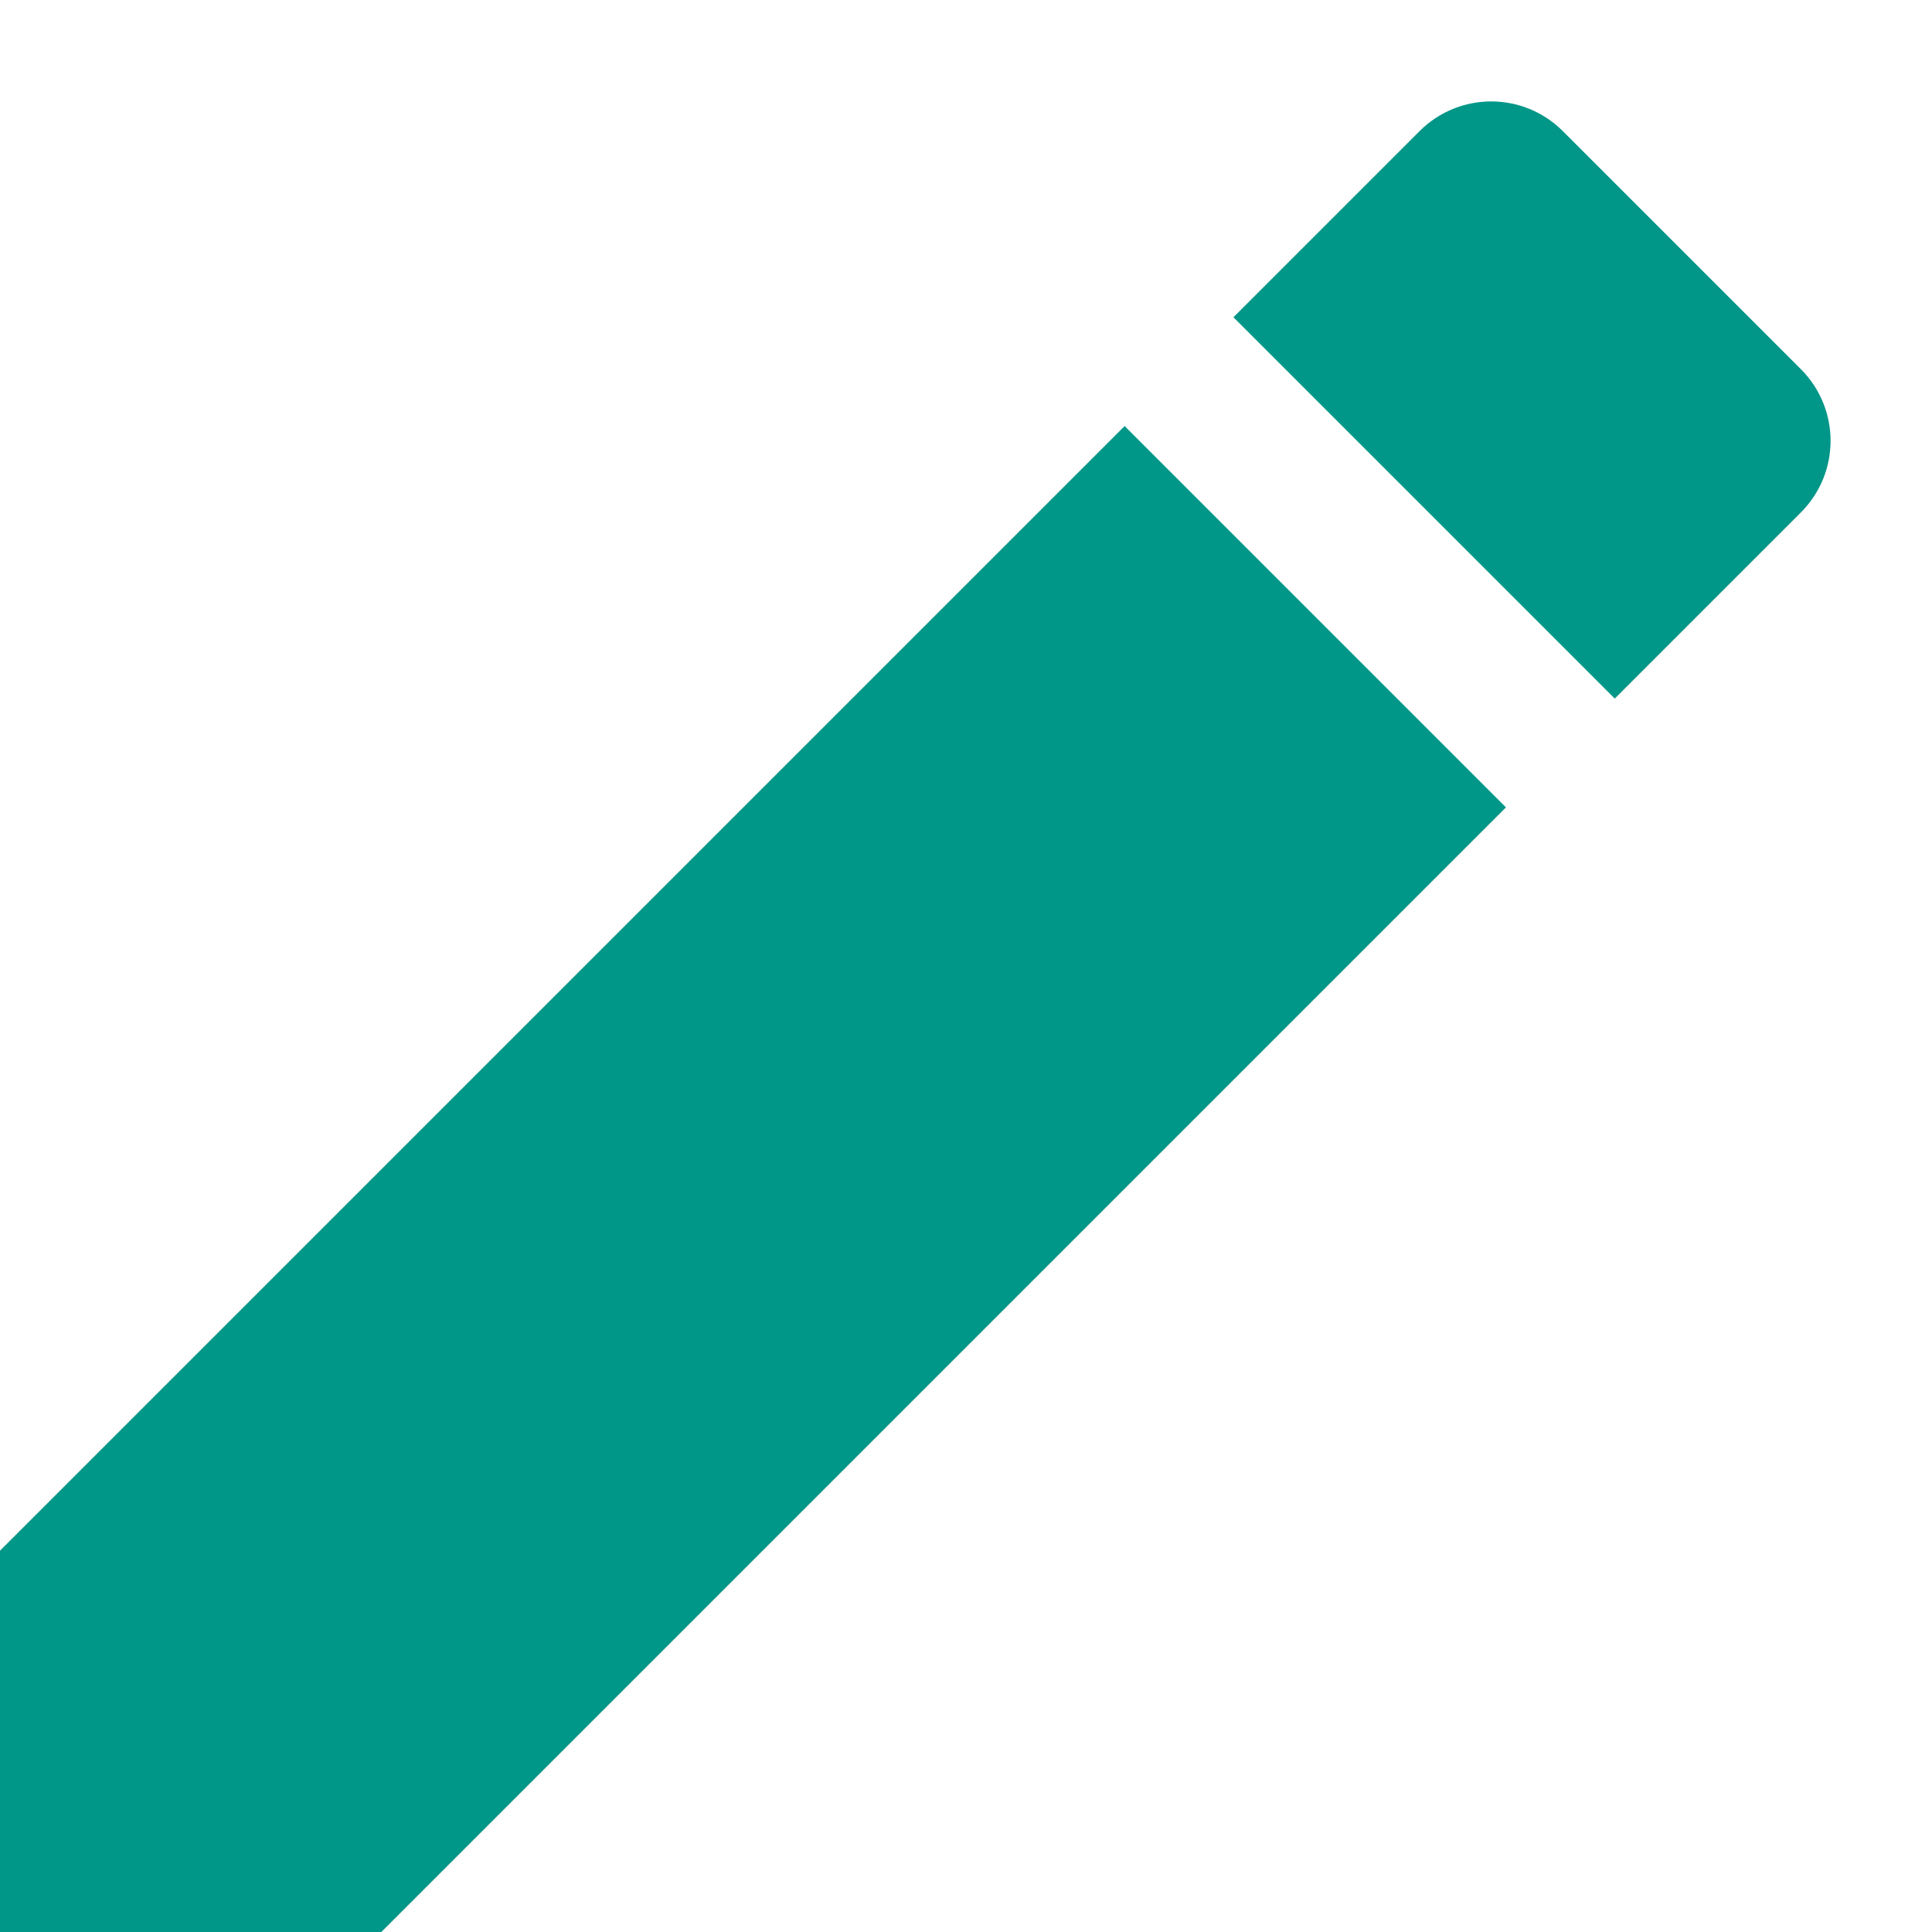
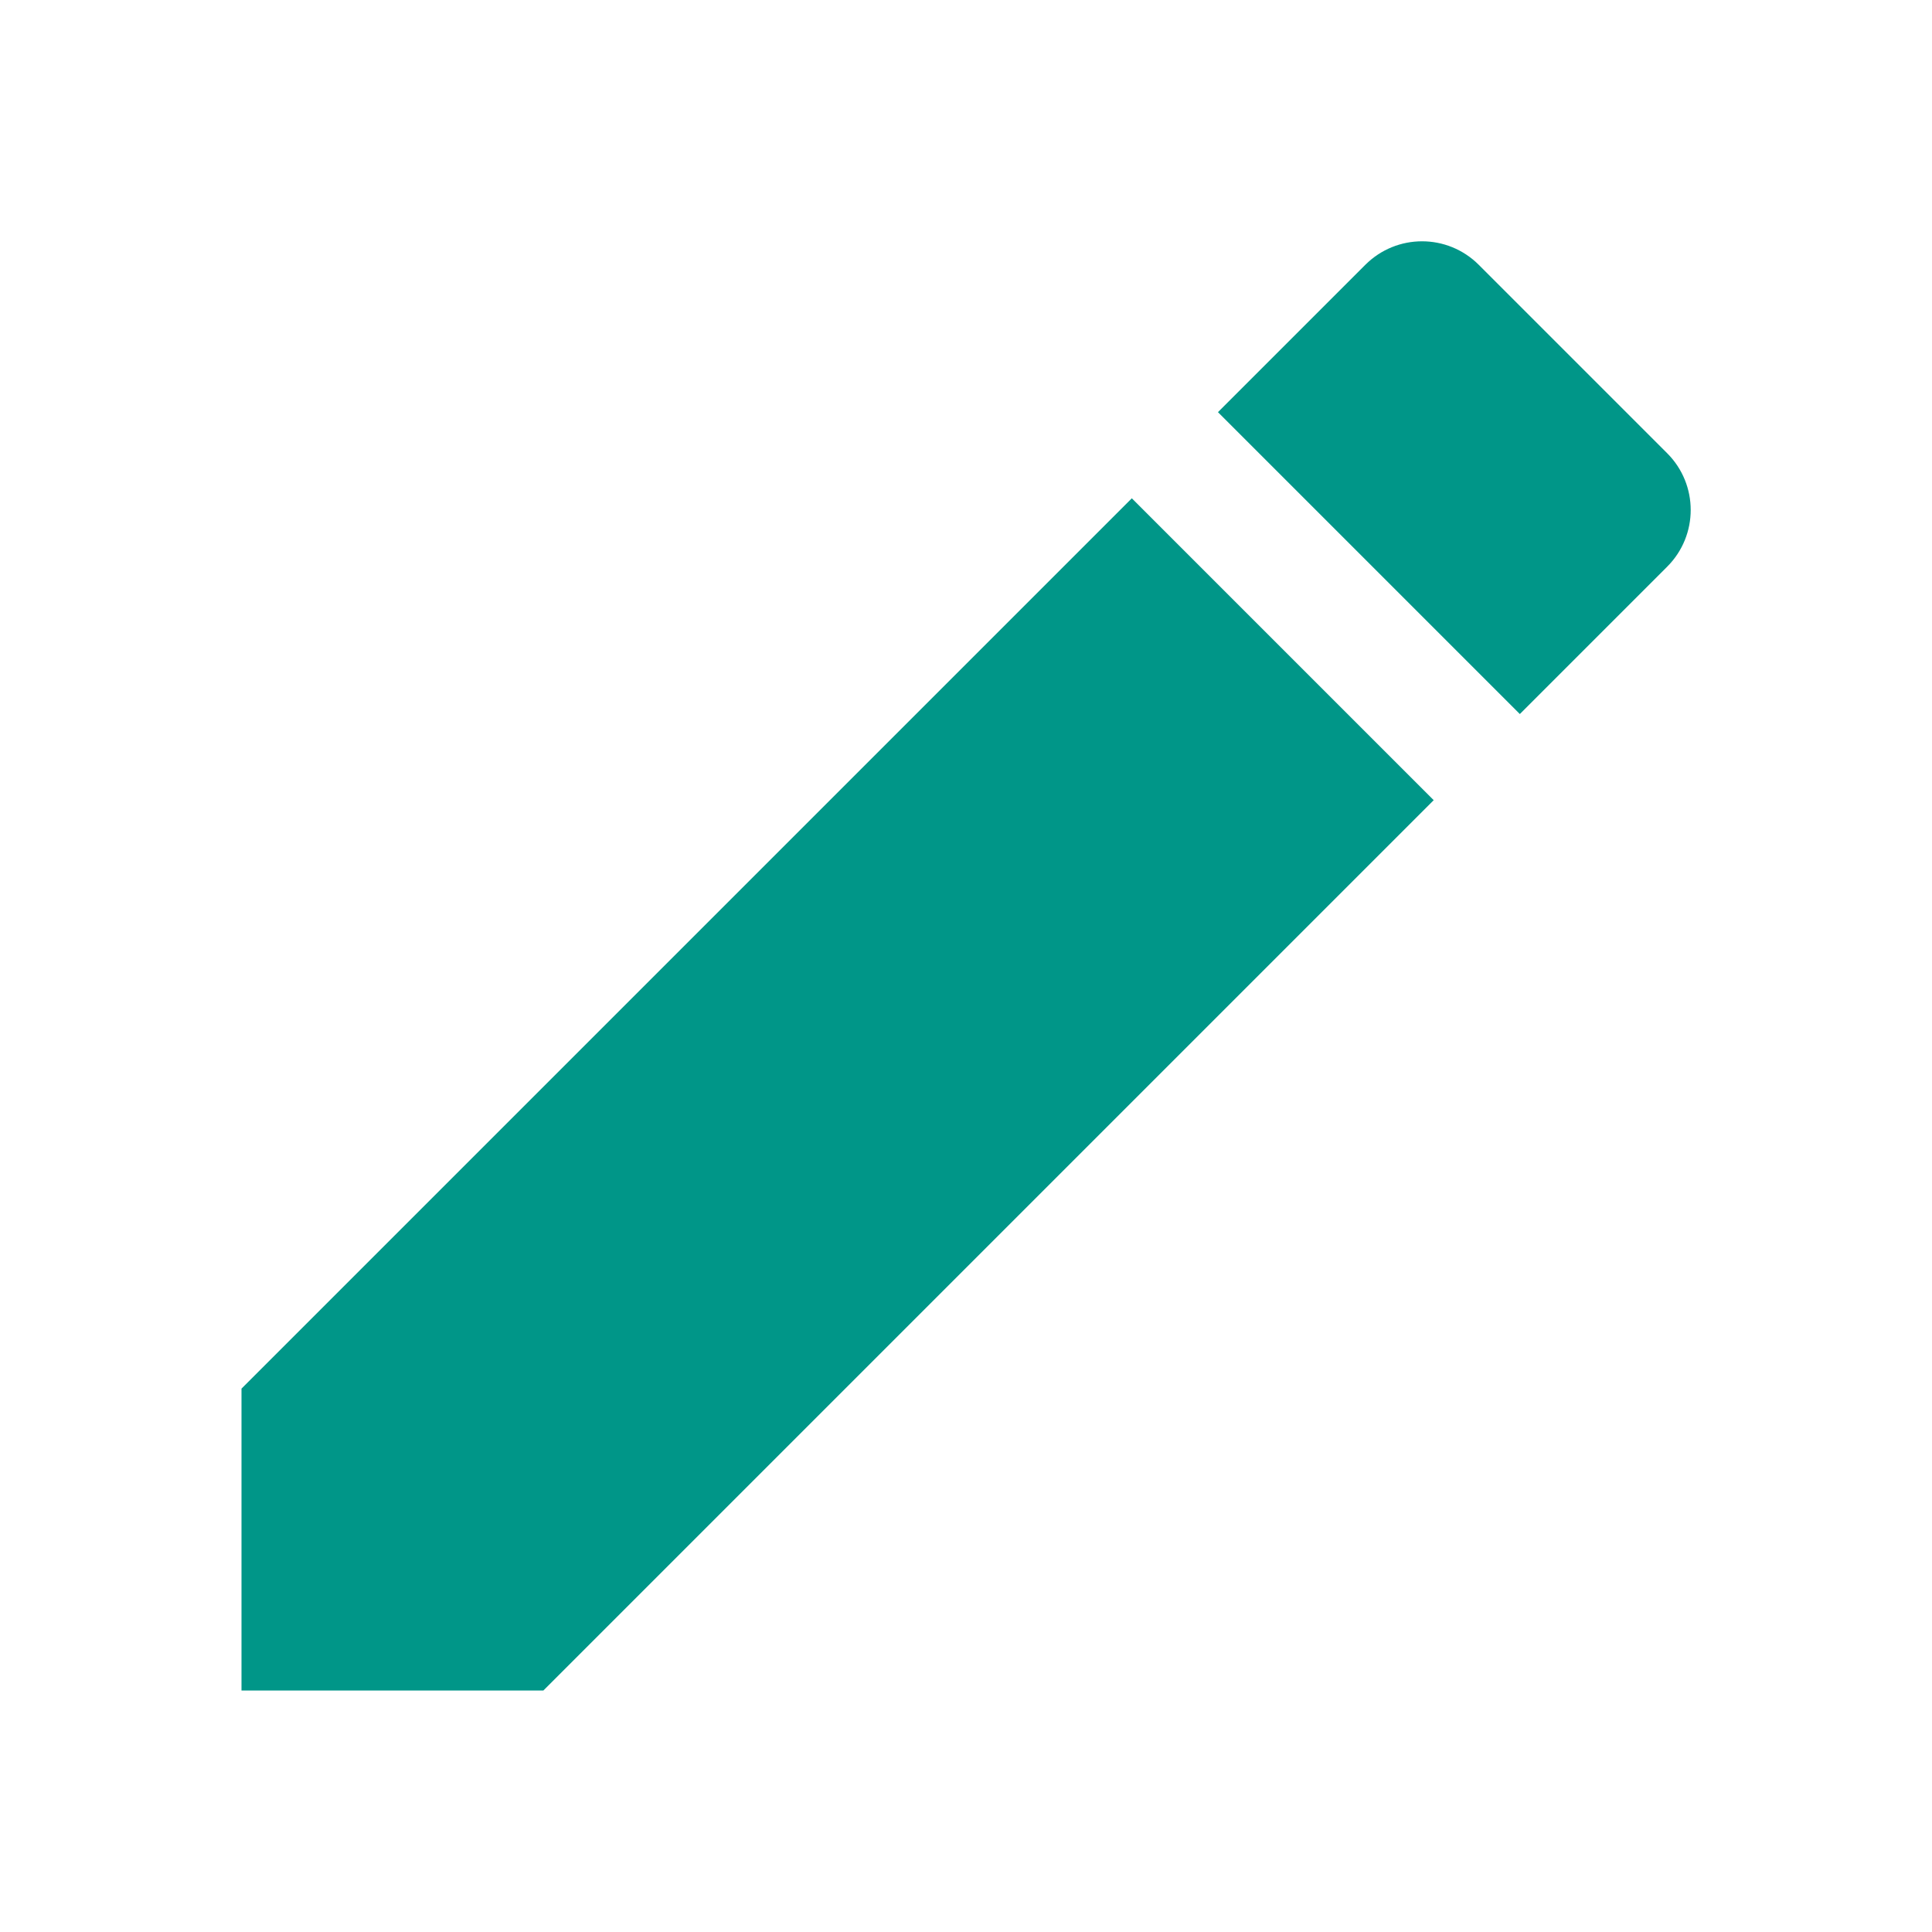
- <svg xmlns="http://www.w3.org/2000/svg" width="19" height="19" viewBox="0 0 19 19" fill="none">
-   <path d="M0 15.25V19H3.75L14.81 7.94L11.06 4.19L0 15.25ZM17.71 5.04C18.1 4.65 18.1 4.02 17.71 3.63L15.37 1.29C14.98 0.9 14.35 0.9 13.96 1.29L12.13 3.12L15.88 6.87L17.71 5.04Z" fill="#009688" />
+ <svg xmlns="http://www.w3.org/2000/svg" width="24" height="24" viewBox="0 0 24 24" fill="none">
+   <path fill="#009688" d="M3 17.25V21H6.75L17.81 9.94L14.06 6.19L3 17.25ZM20.71 7.04C21.1 6.65 21.1 6.02 20.71 5.63L18.37 3.29C17.98 2.9 17.35 2.9 16.96 3.29L15.13 5.12L18.88 8.87L20.71 7.04Z" />
</svg>
